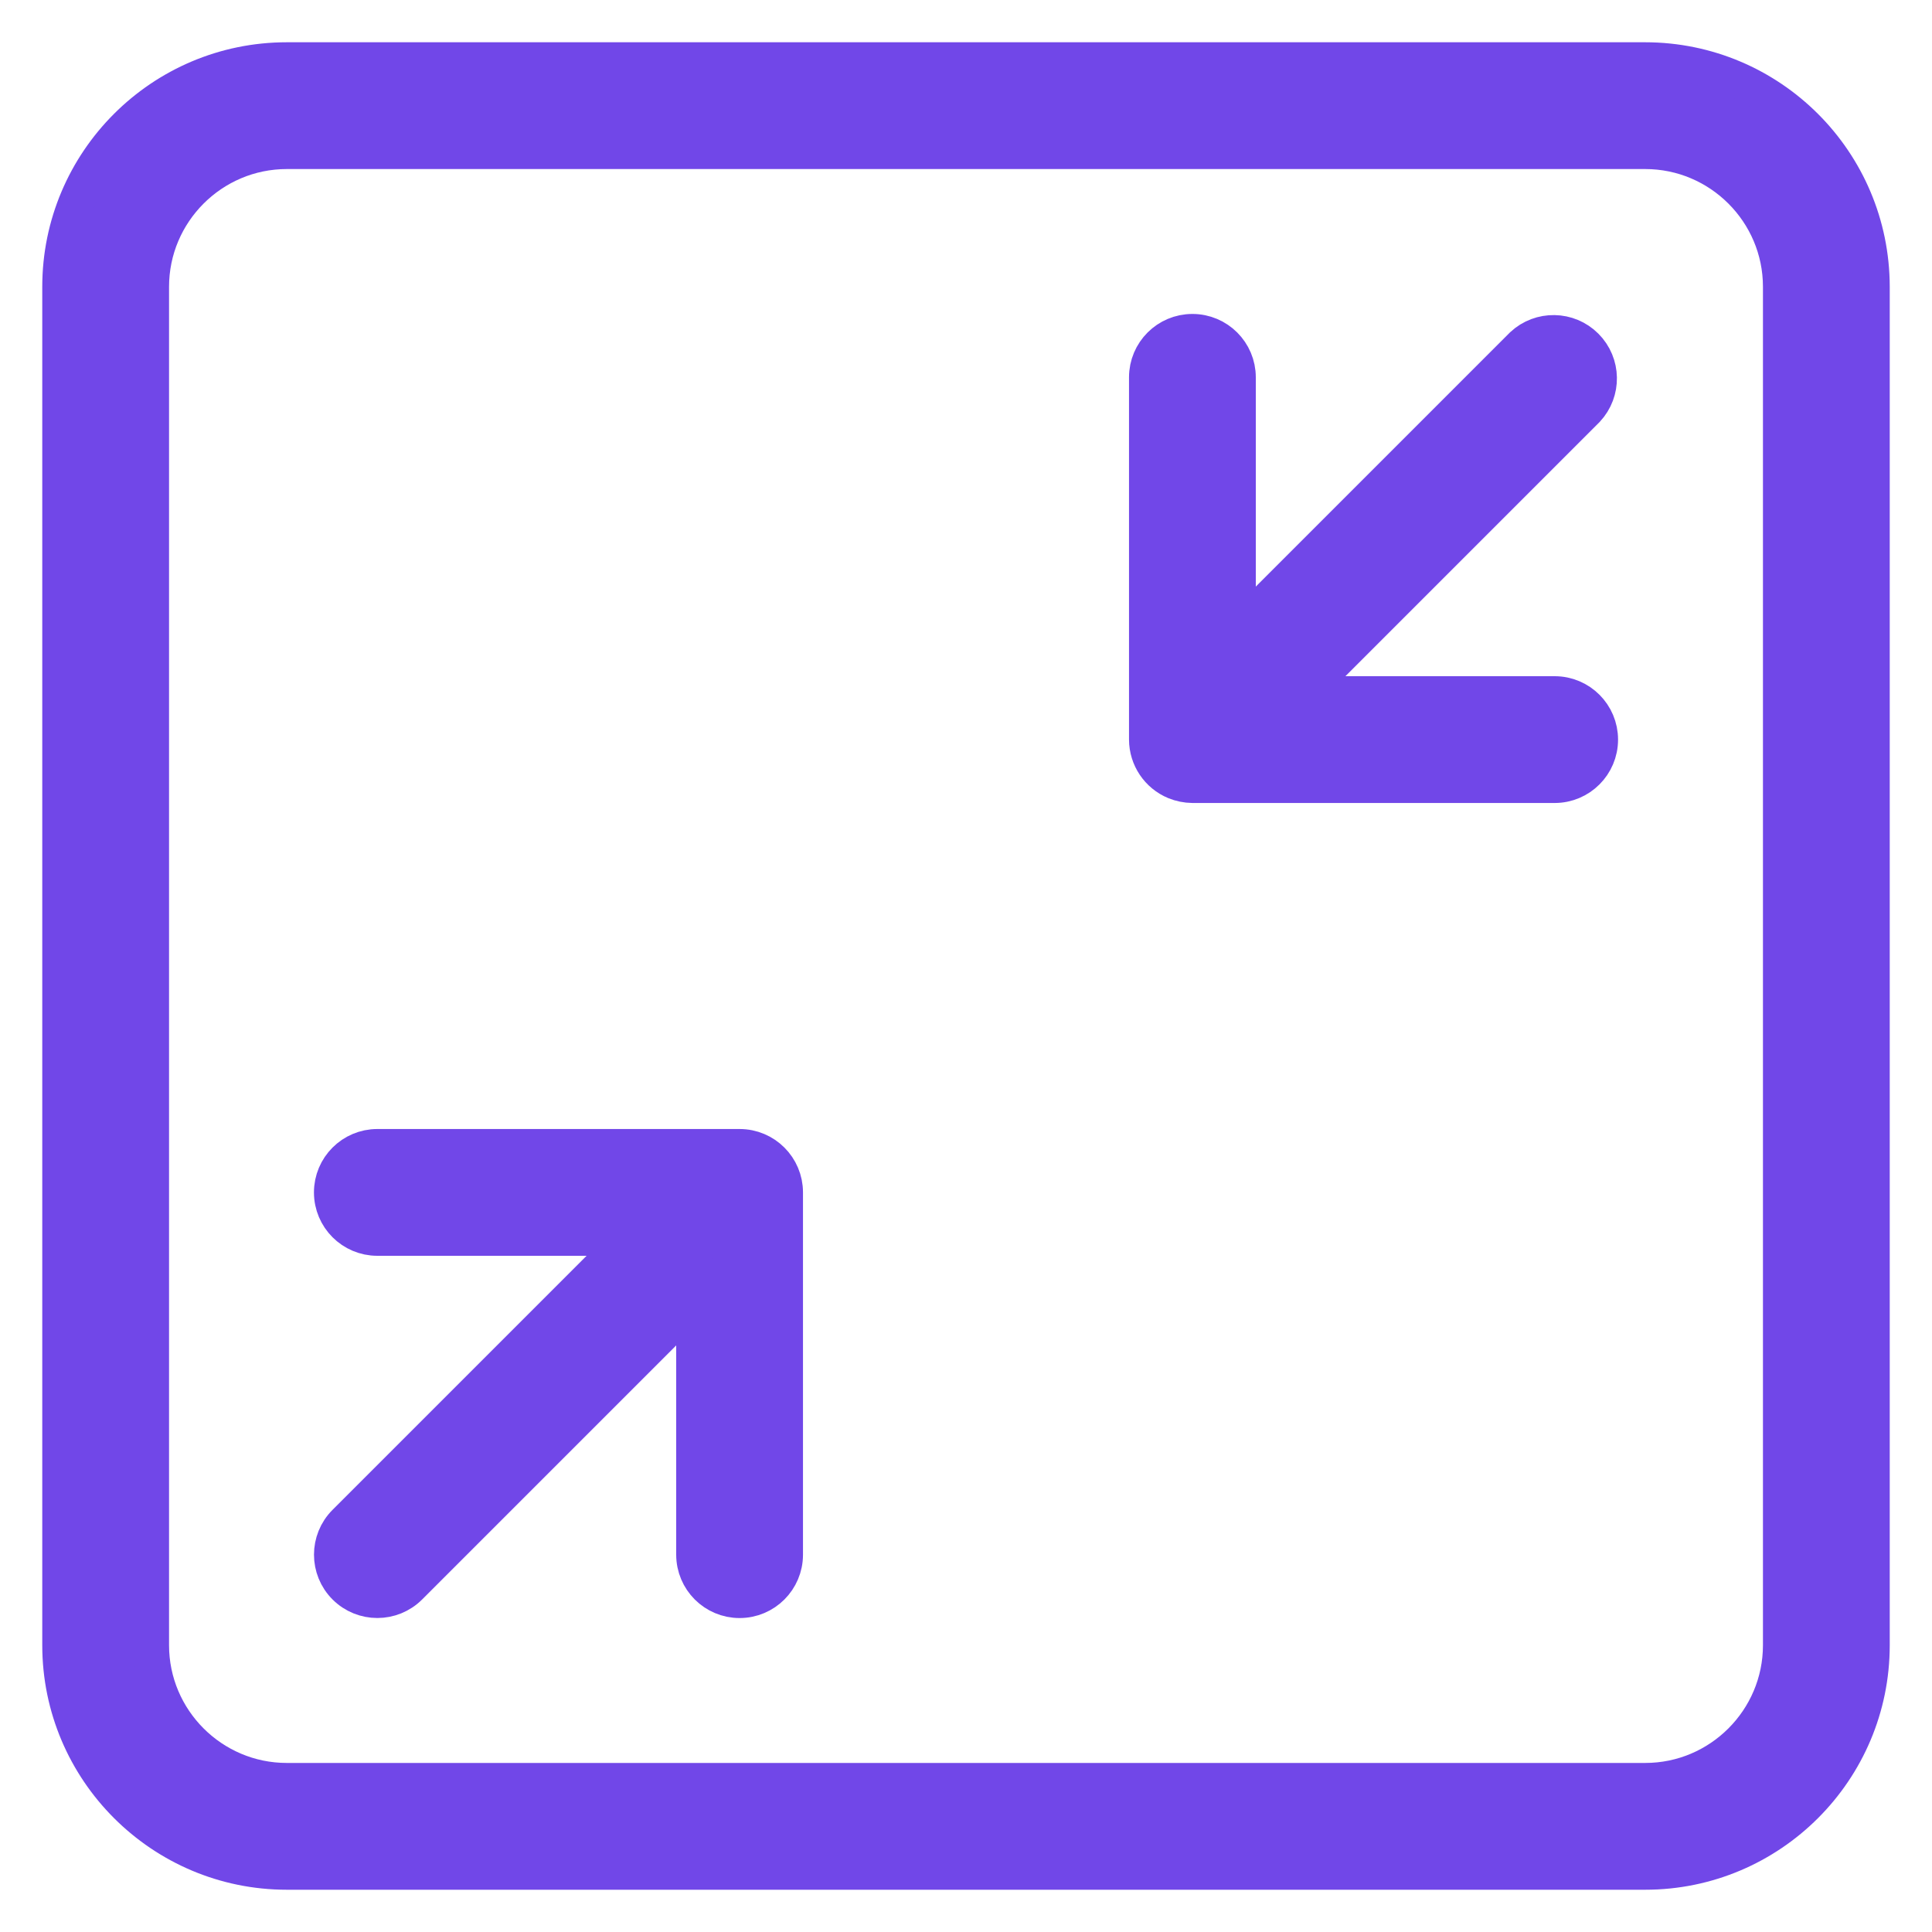
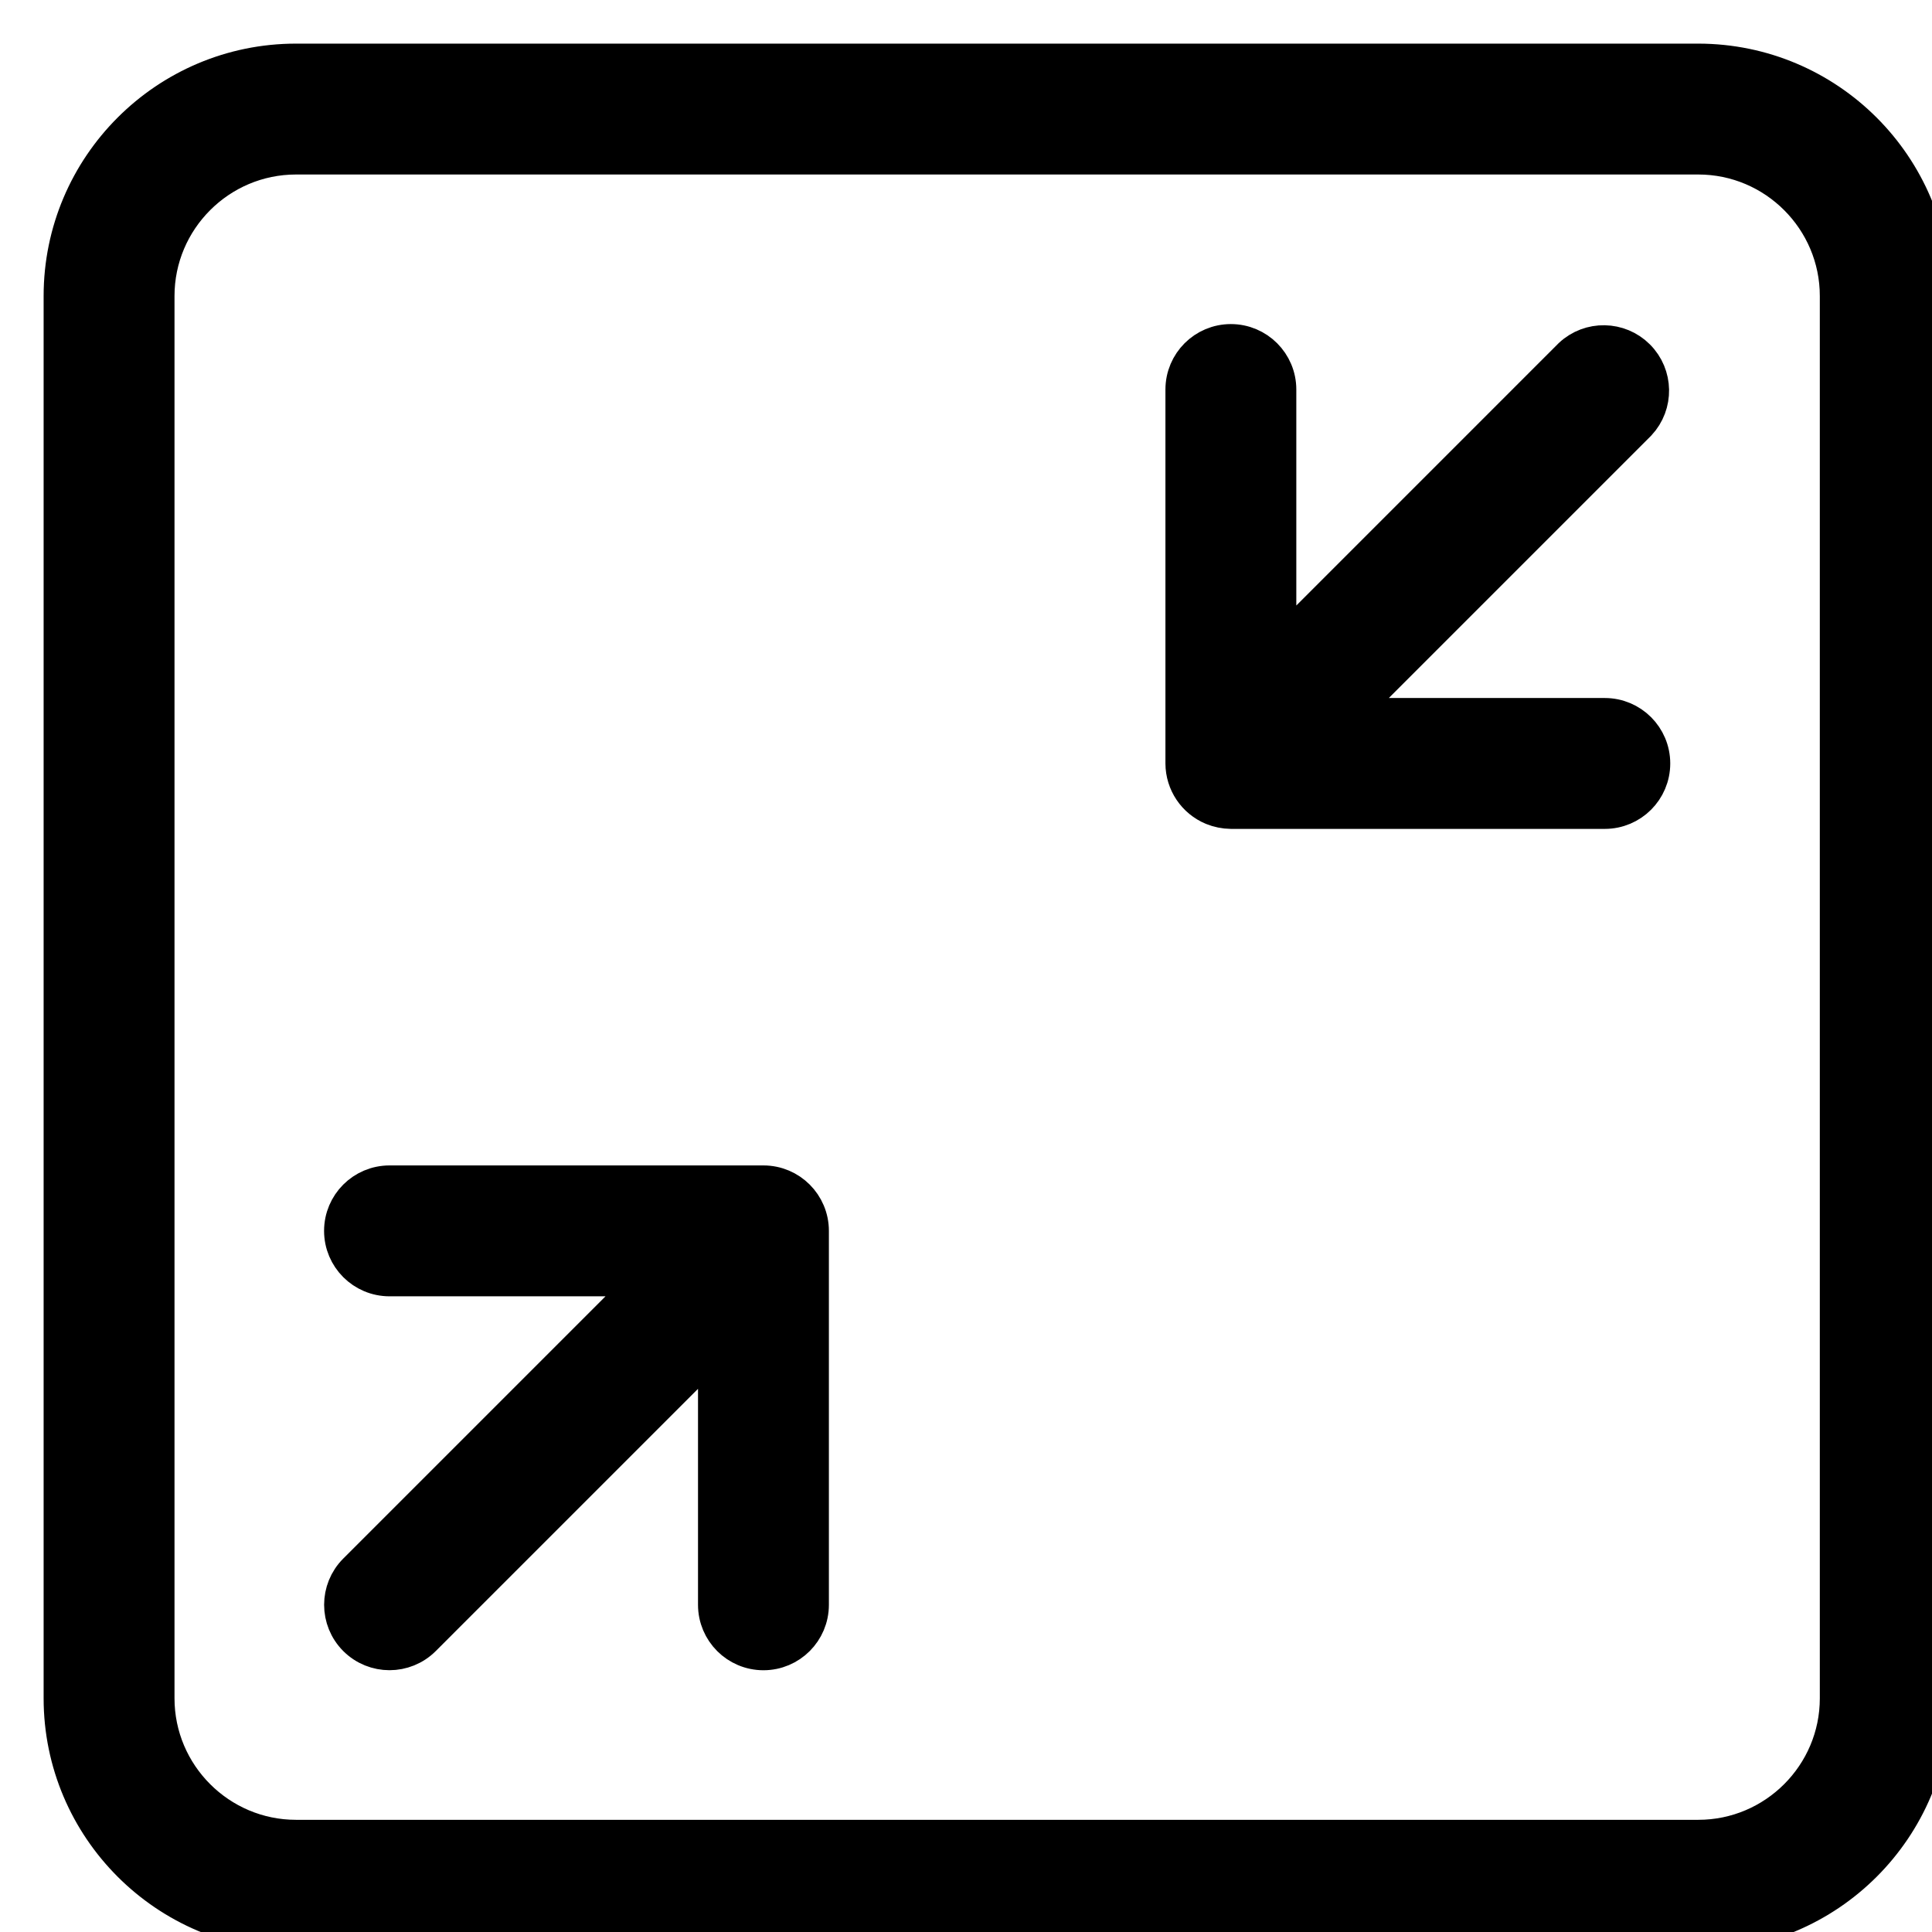
- <svg xmlns="http://www.w3.org/2000/svg" width="16" height="16" fill="none">
-   <path fill="#7147E8" stroke="#7147E8" stroke-width=".3" d="M2.86 13.14a.375.375 0 0 0 .53 0l2.36-2.36v2.095a.375.375 0 0 0 .75 0v-3a.375.375 0 0 0-.375-.375h-3a.375.375 0 0 0 0 .75H5.22l-2.36 2.36a.375.375 0 0 0 0 .53ZM9.732 6.471a.393.393 0 0 0 .143.029h3a.375.375 0 0 0 0-.75H10.78l2.36-2.36a.375.375 0 0 0-.53-.53l-2.36 2.36V3.125a.375.375 0 0 0-.75 0v3a.376.376 0 0 0 .232.346Z" />
-   <path fill="#7147E8" stroke="#7147E8" stroke-width=".3" d="M13.625.5H2.375C1.341.5.5 1.34.5 2.375v11.25c0 1.034.841 1.875 1.875 1.875h11.25c1.034 0 1.875-.84 1.875-1.875V2.375A1.877 1.877 0 0 0 13.625.5Zm1.125 13.125c0 .62-.505 1.125-1.125 1.125H2.375c-.62 0-1.125-.505-1.125-1.125V2.375c0-.62.505-1.125 1.125-1.125h11.25c.62 0 1.125.505 1.125 1.125v11.25Z" />
+ <svg xmlns="http://www.w3.org/2000/svg" fill="none">
+   <path fill="currentColor" stroke="currentColor" stroke-width=".3" d="M2.86 13.14a.375.375 0 0 0 .53 0l2.36-2.36v2.095a.375.375 0 0 0 .75 0v-3a.375.375 0 0 0-.375-.375h-3a.375.375 0 0 0 0 .75H5.22l-2.36 2.36a.375.375 0 0 0 0 .53ZM9.732 6.471a.393.393 0 0 0 .143.029h3a.375.375 0 0 0 0-.75H10.78l2.36-2.36a.375.375 0 0 0-.53-.53l-2.36 2.36V3.125a.375.375 0 0 0-.75 0v3a.376.376 0 0 0 .232.346Z" />
+   <path fill="currentColor" stroke="currentColor" stroke-width=".3" d="M13.625.5H2.375C1.341.5.5 1.34.5 2.375v11.25c0 1.034.841 1.875 1.875 1.875h11.25c1.034 0 1.875-.84 1.875-1.875V2.375A1.877 1.877 0 0 0 13.625.5Zm1.125 13.125c0 .62-.505 1.125-1.125 1.125H2.375c-.62 0-1.125-.505-1.125-1.125V2.375c0-.62.505-1.125 1.125-1.125h11.25c.62 0 1.125.505 1.125 1.125v11.25Z" />
</svg>
